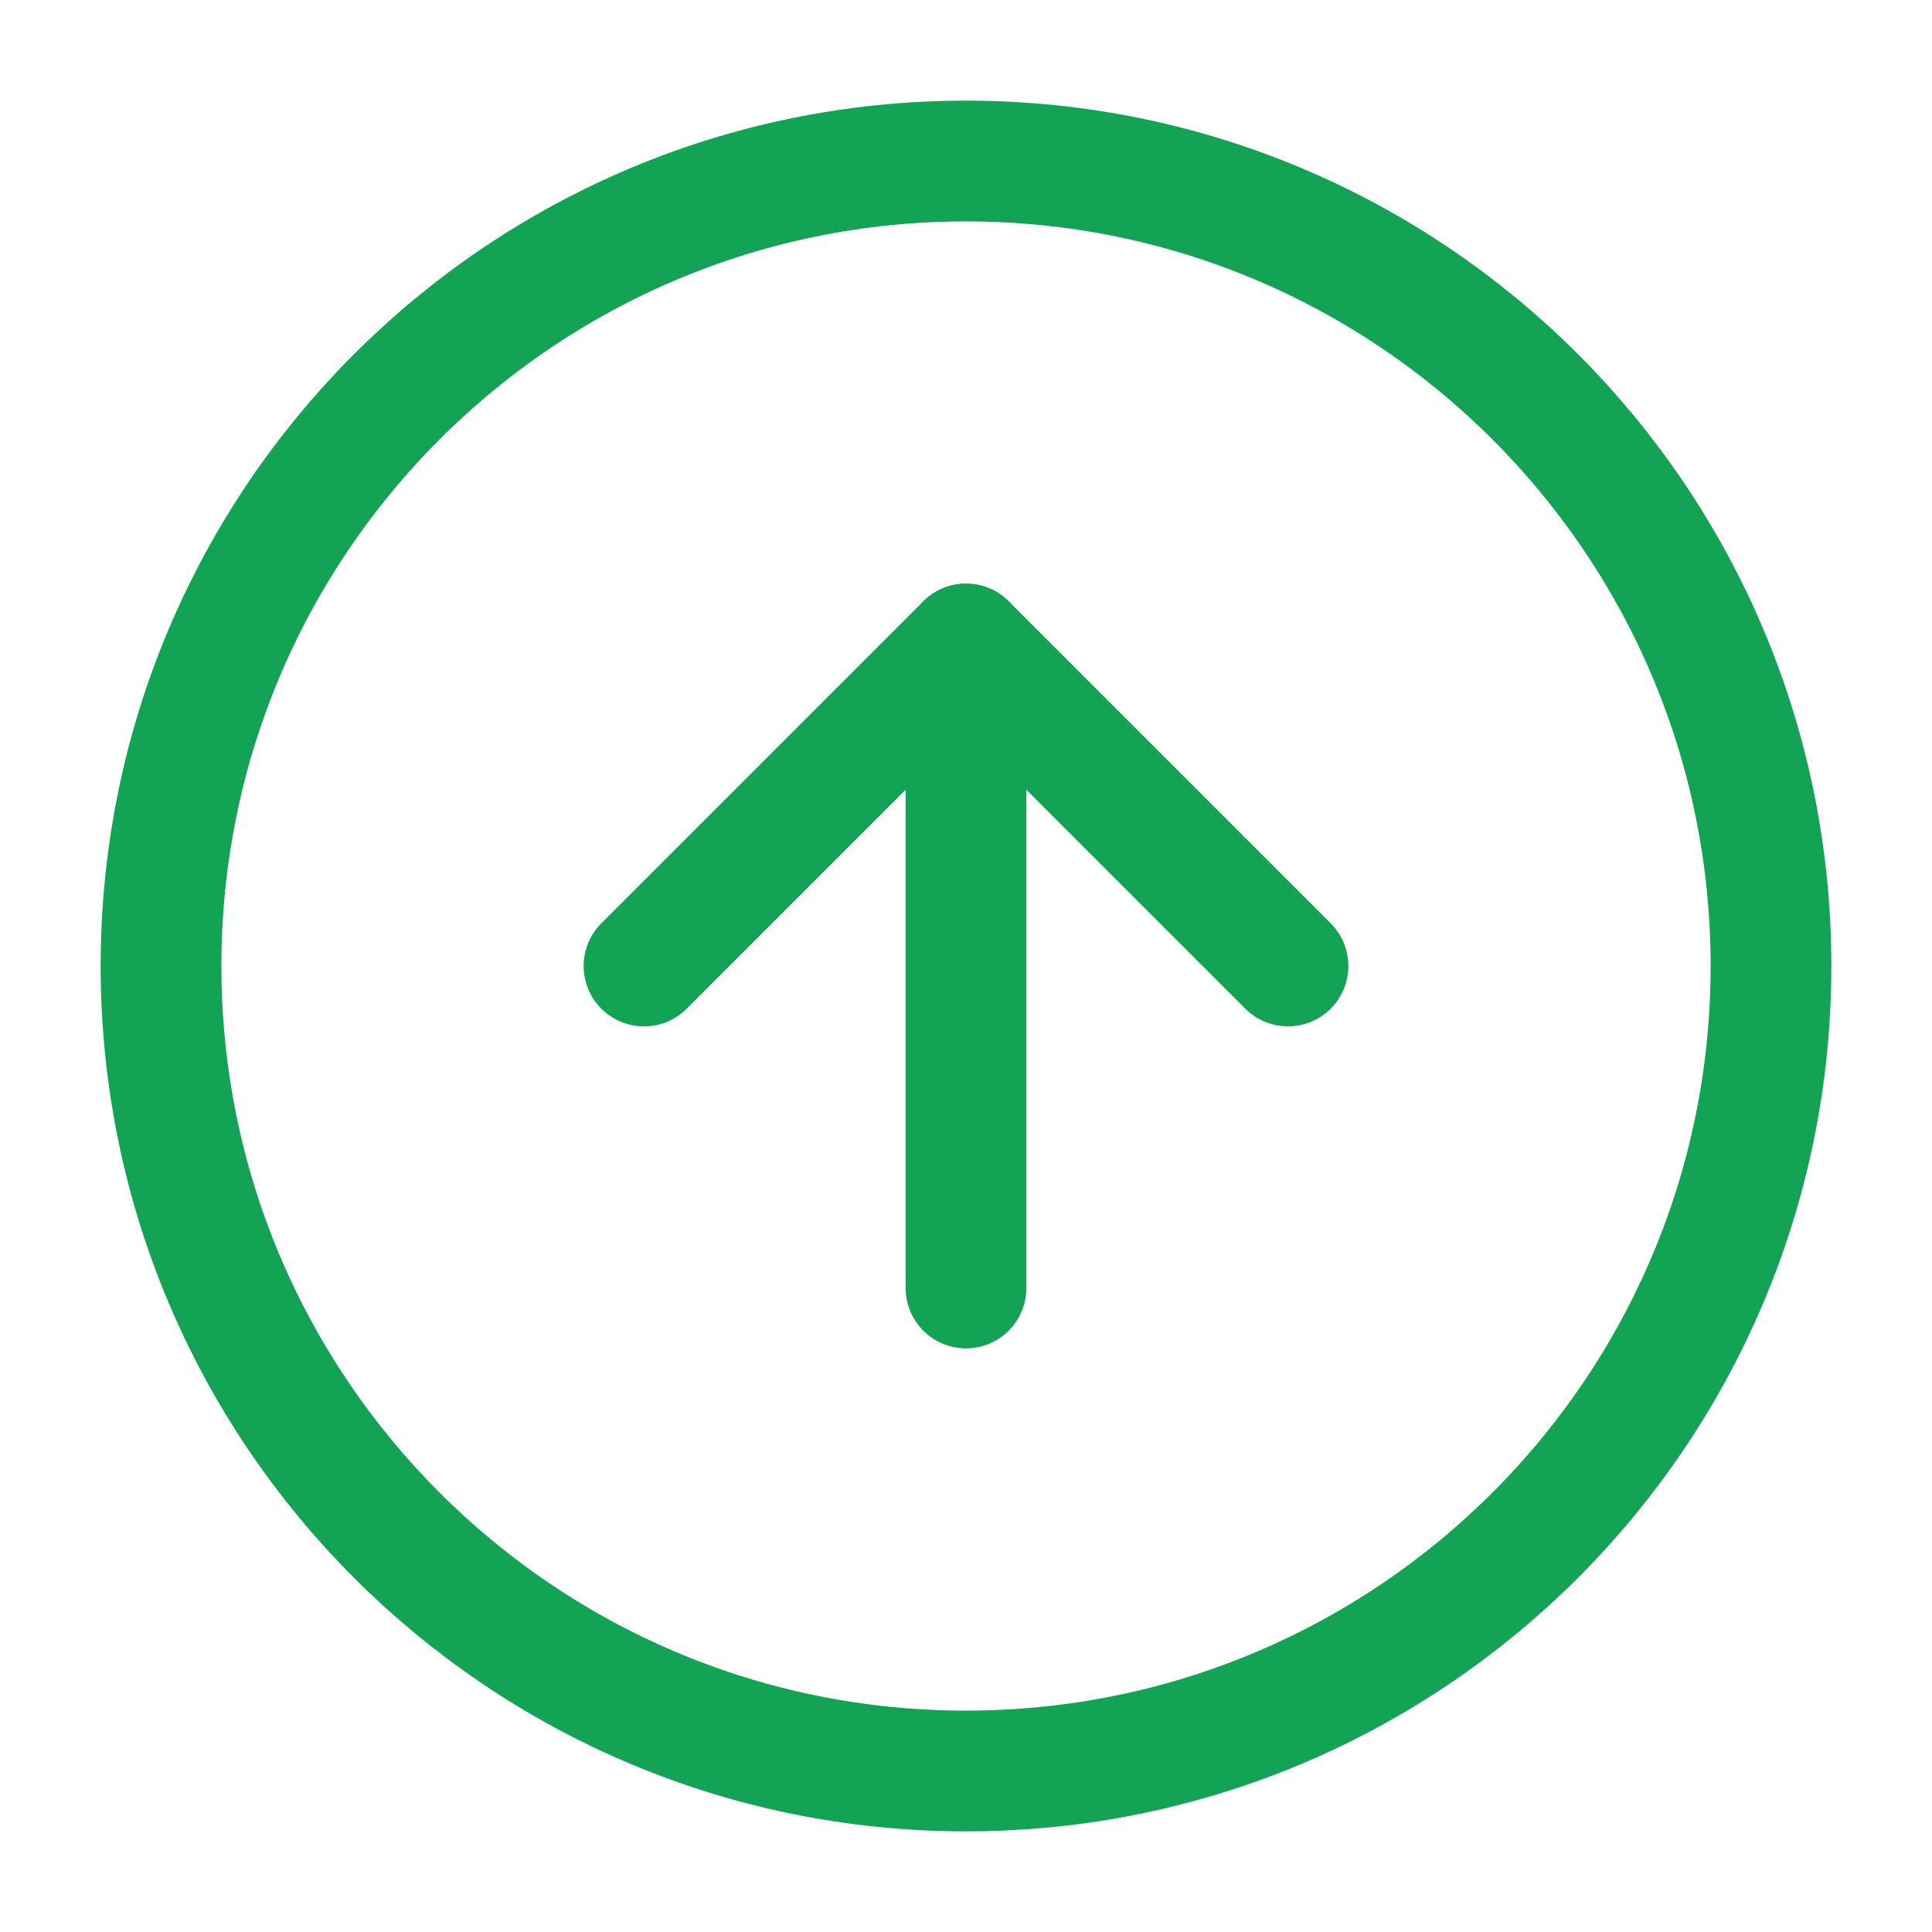
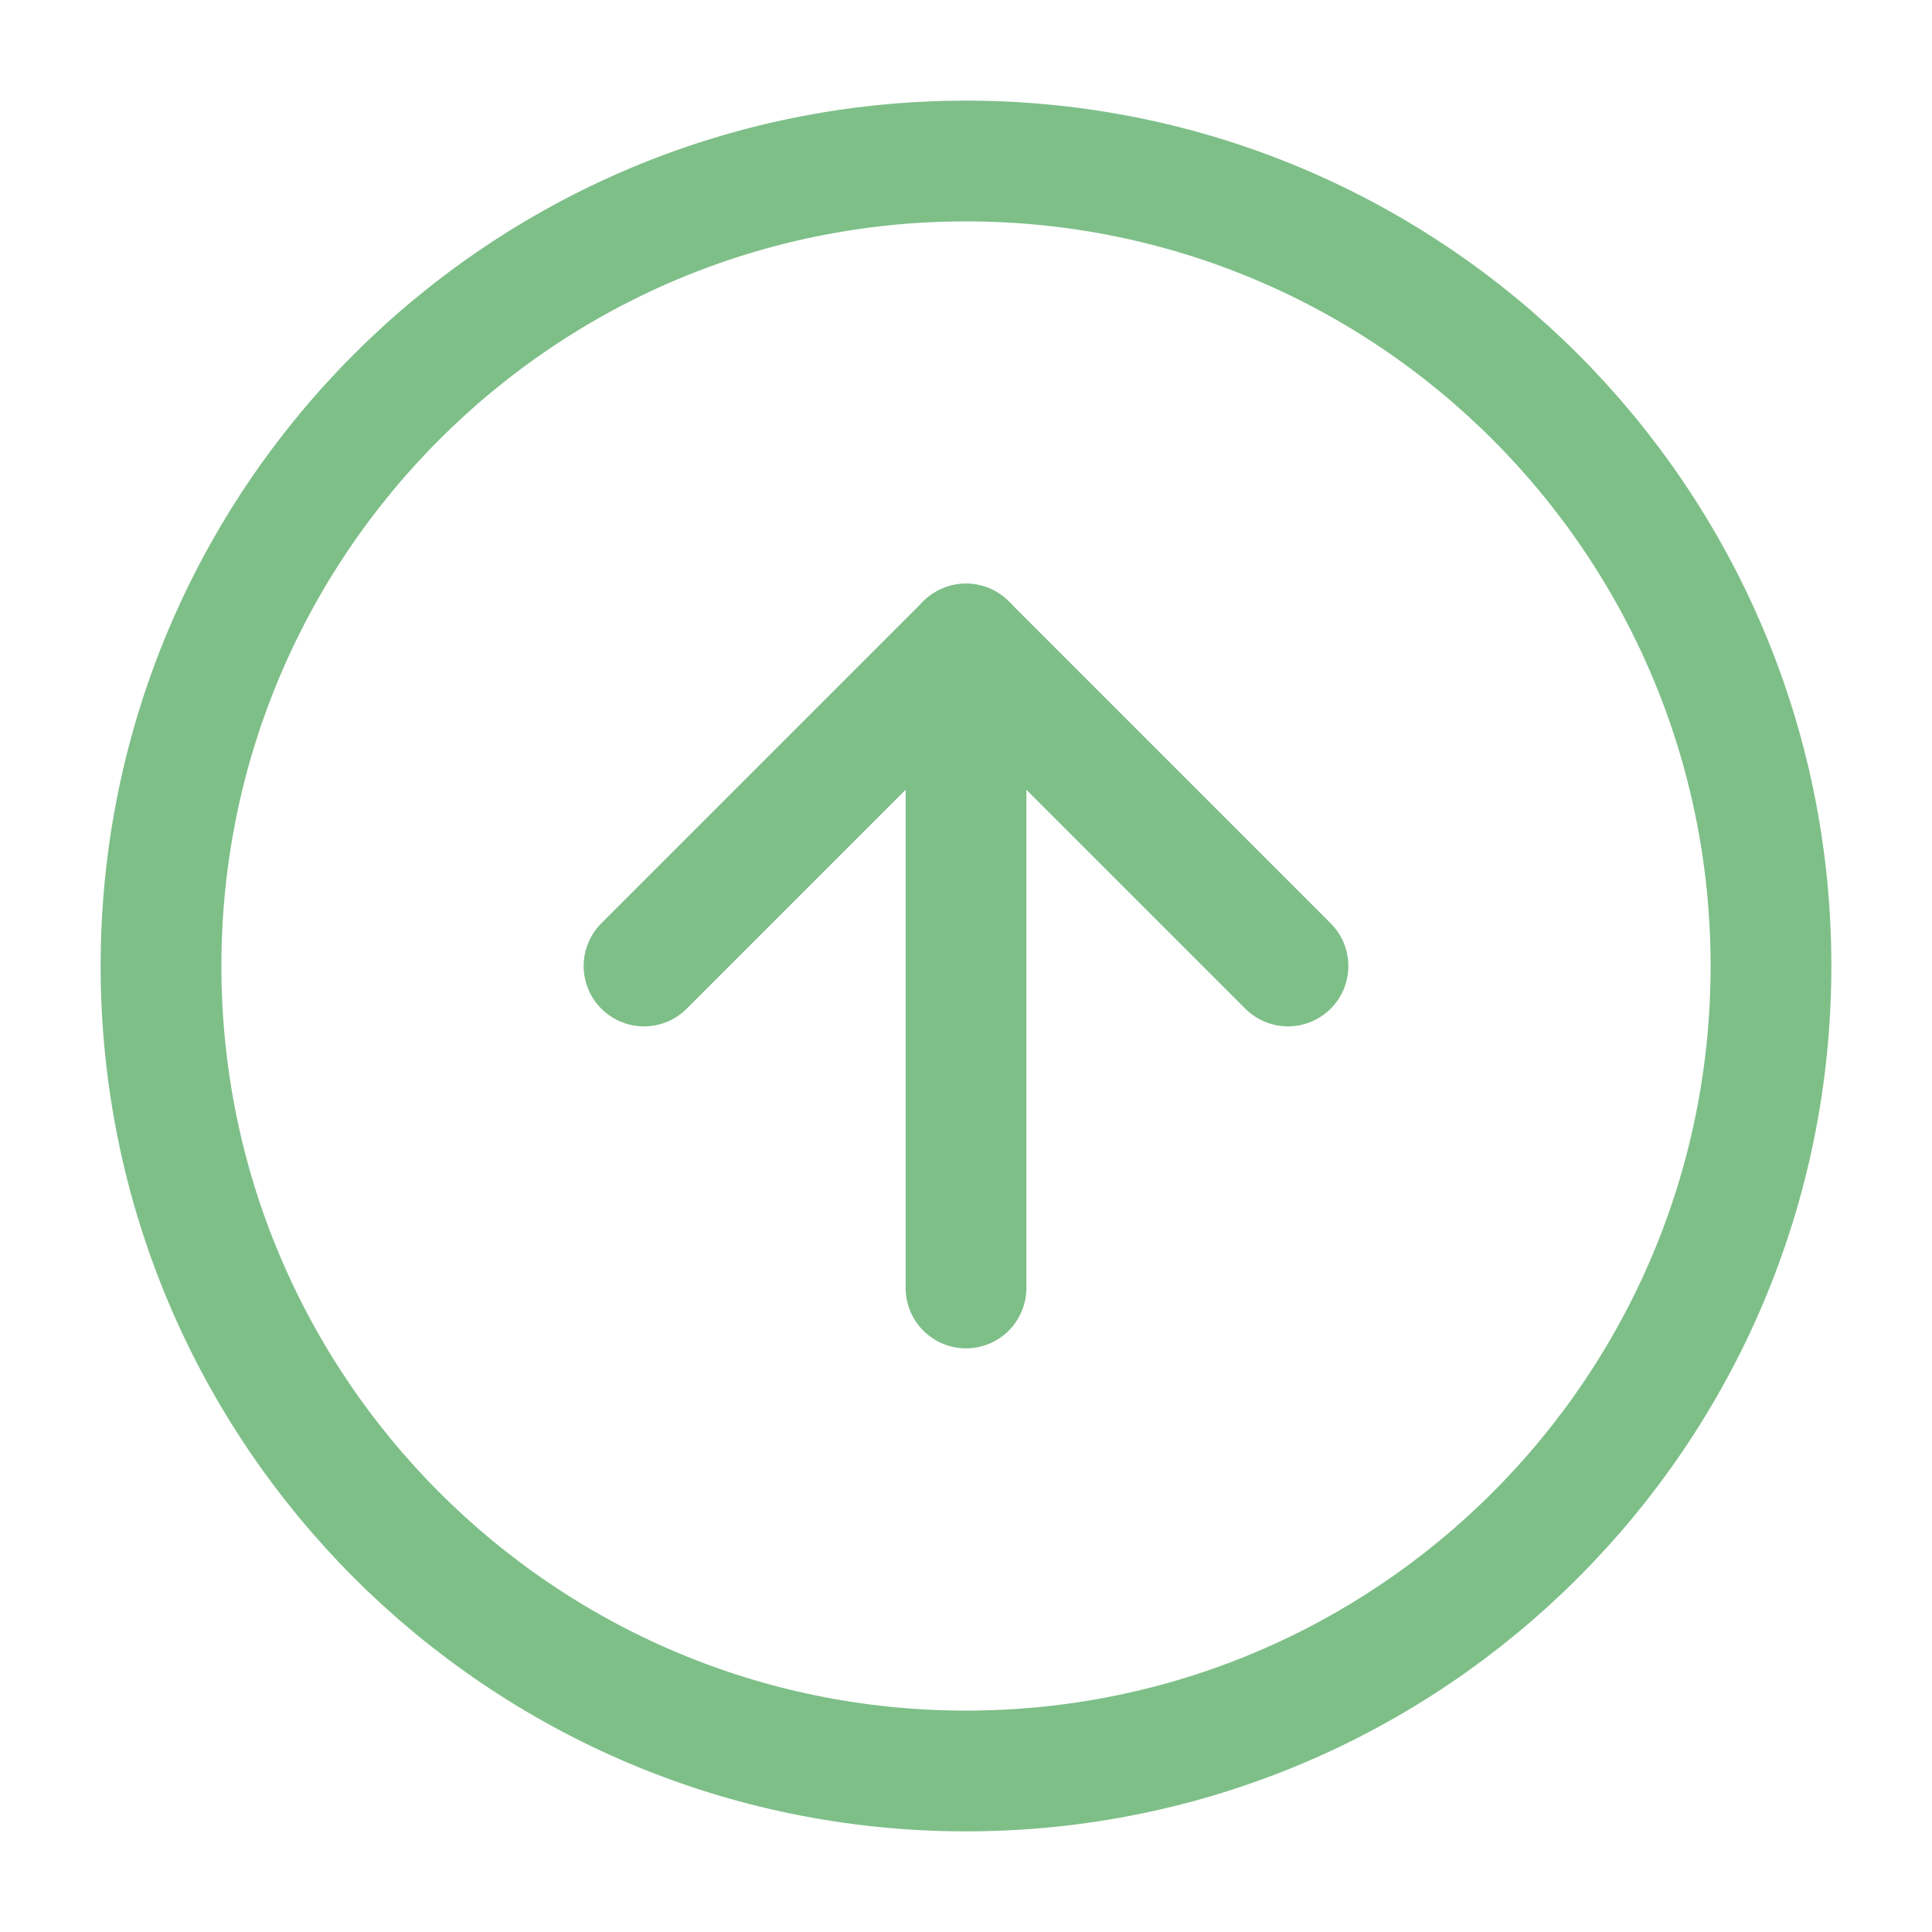
<svg xmlns="http://www.w3.org/2000/svg" width="32" height="32" viewBox="0 0 32 32" fill="none">
-   <path d="M16 2.667C8.636 2.667 2.667 8.636 2.667 16C2.667 23.364 8.636 29.333 16 29.333C23.364 29.333 29.333 23.364 29.333 16C29.333 8.636 23.364 2.667 16 2.667Z" stroke="#12A454" stroke-width="2" stroke-linecap="round" stroke-linejoin="round" />
-   <path d="M21.333 16L16 10.667L10.667 16" stroke="#12A454" stroke-width="2" stroke-linecap="round" stroke-linejoin="round" />
-   <path d="M16 21.333L16 10.667" stroke="#12A454" stroke-width="2" stroke-linecap="round" stroke-linejoin="round" />
+   <path d="M16 2.667C8.636 2.667 2.667 8.636 2.667 16C2.667 23.364 8.636 29.333 16 29.333C23.364 29.333 29.333 23.364 29.333 16C29.333 8.636 23.364 2.667 16 2.667Z" stroke="#7EBF88" stroke-width="2" stroke-linecap="round" stroke-linejoin="round" />
+   <path d="M21.333 16L16 10.667L10.667 16" stroke="#7EBF88" stroke-width="2" stroke-linecap="round" stroke-linejoin="round" />
+   <path d="M16 21.333L16 10.667" stroke="#7EBF88" stroke-width="2" stroke-linecap="round" stroke-linejoin="round" />
</svg>
